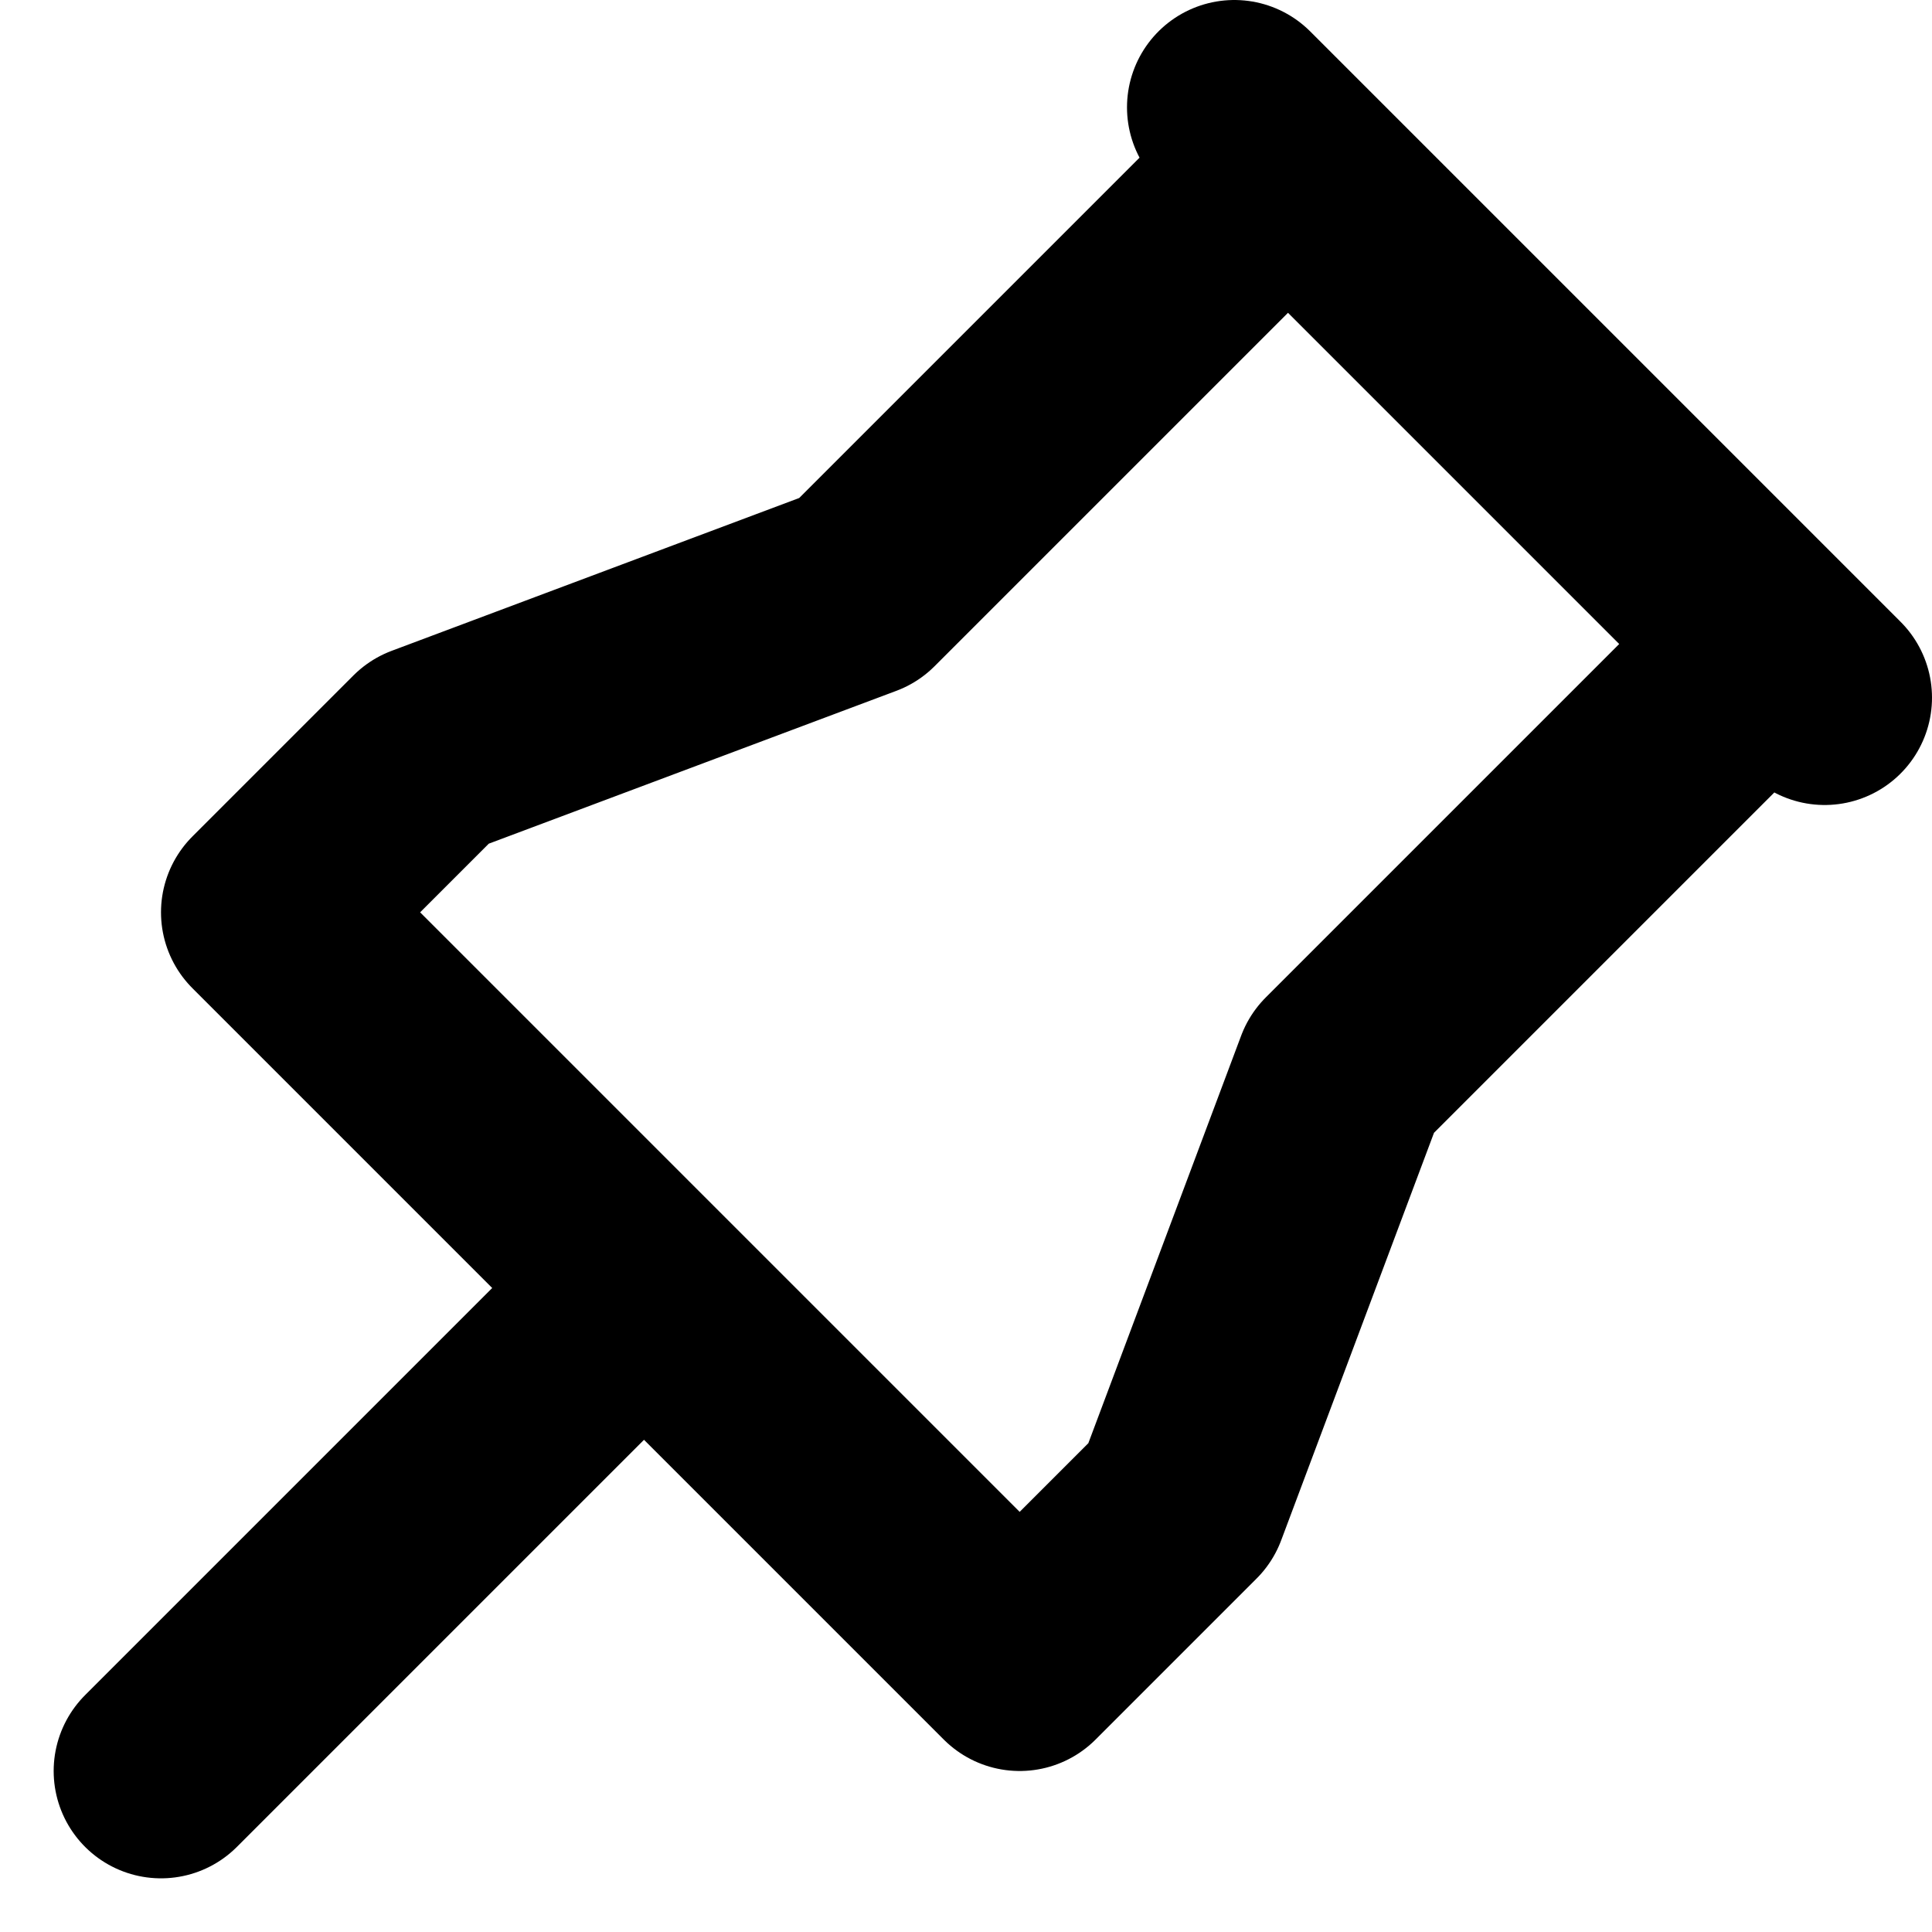
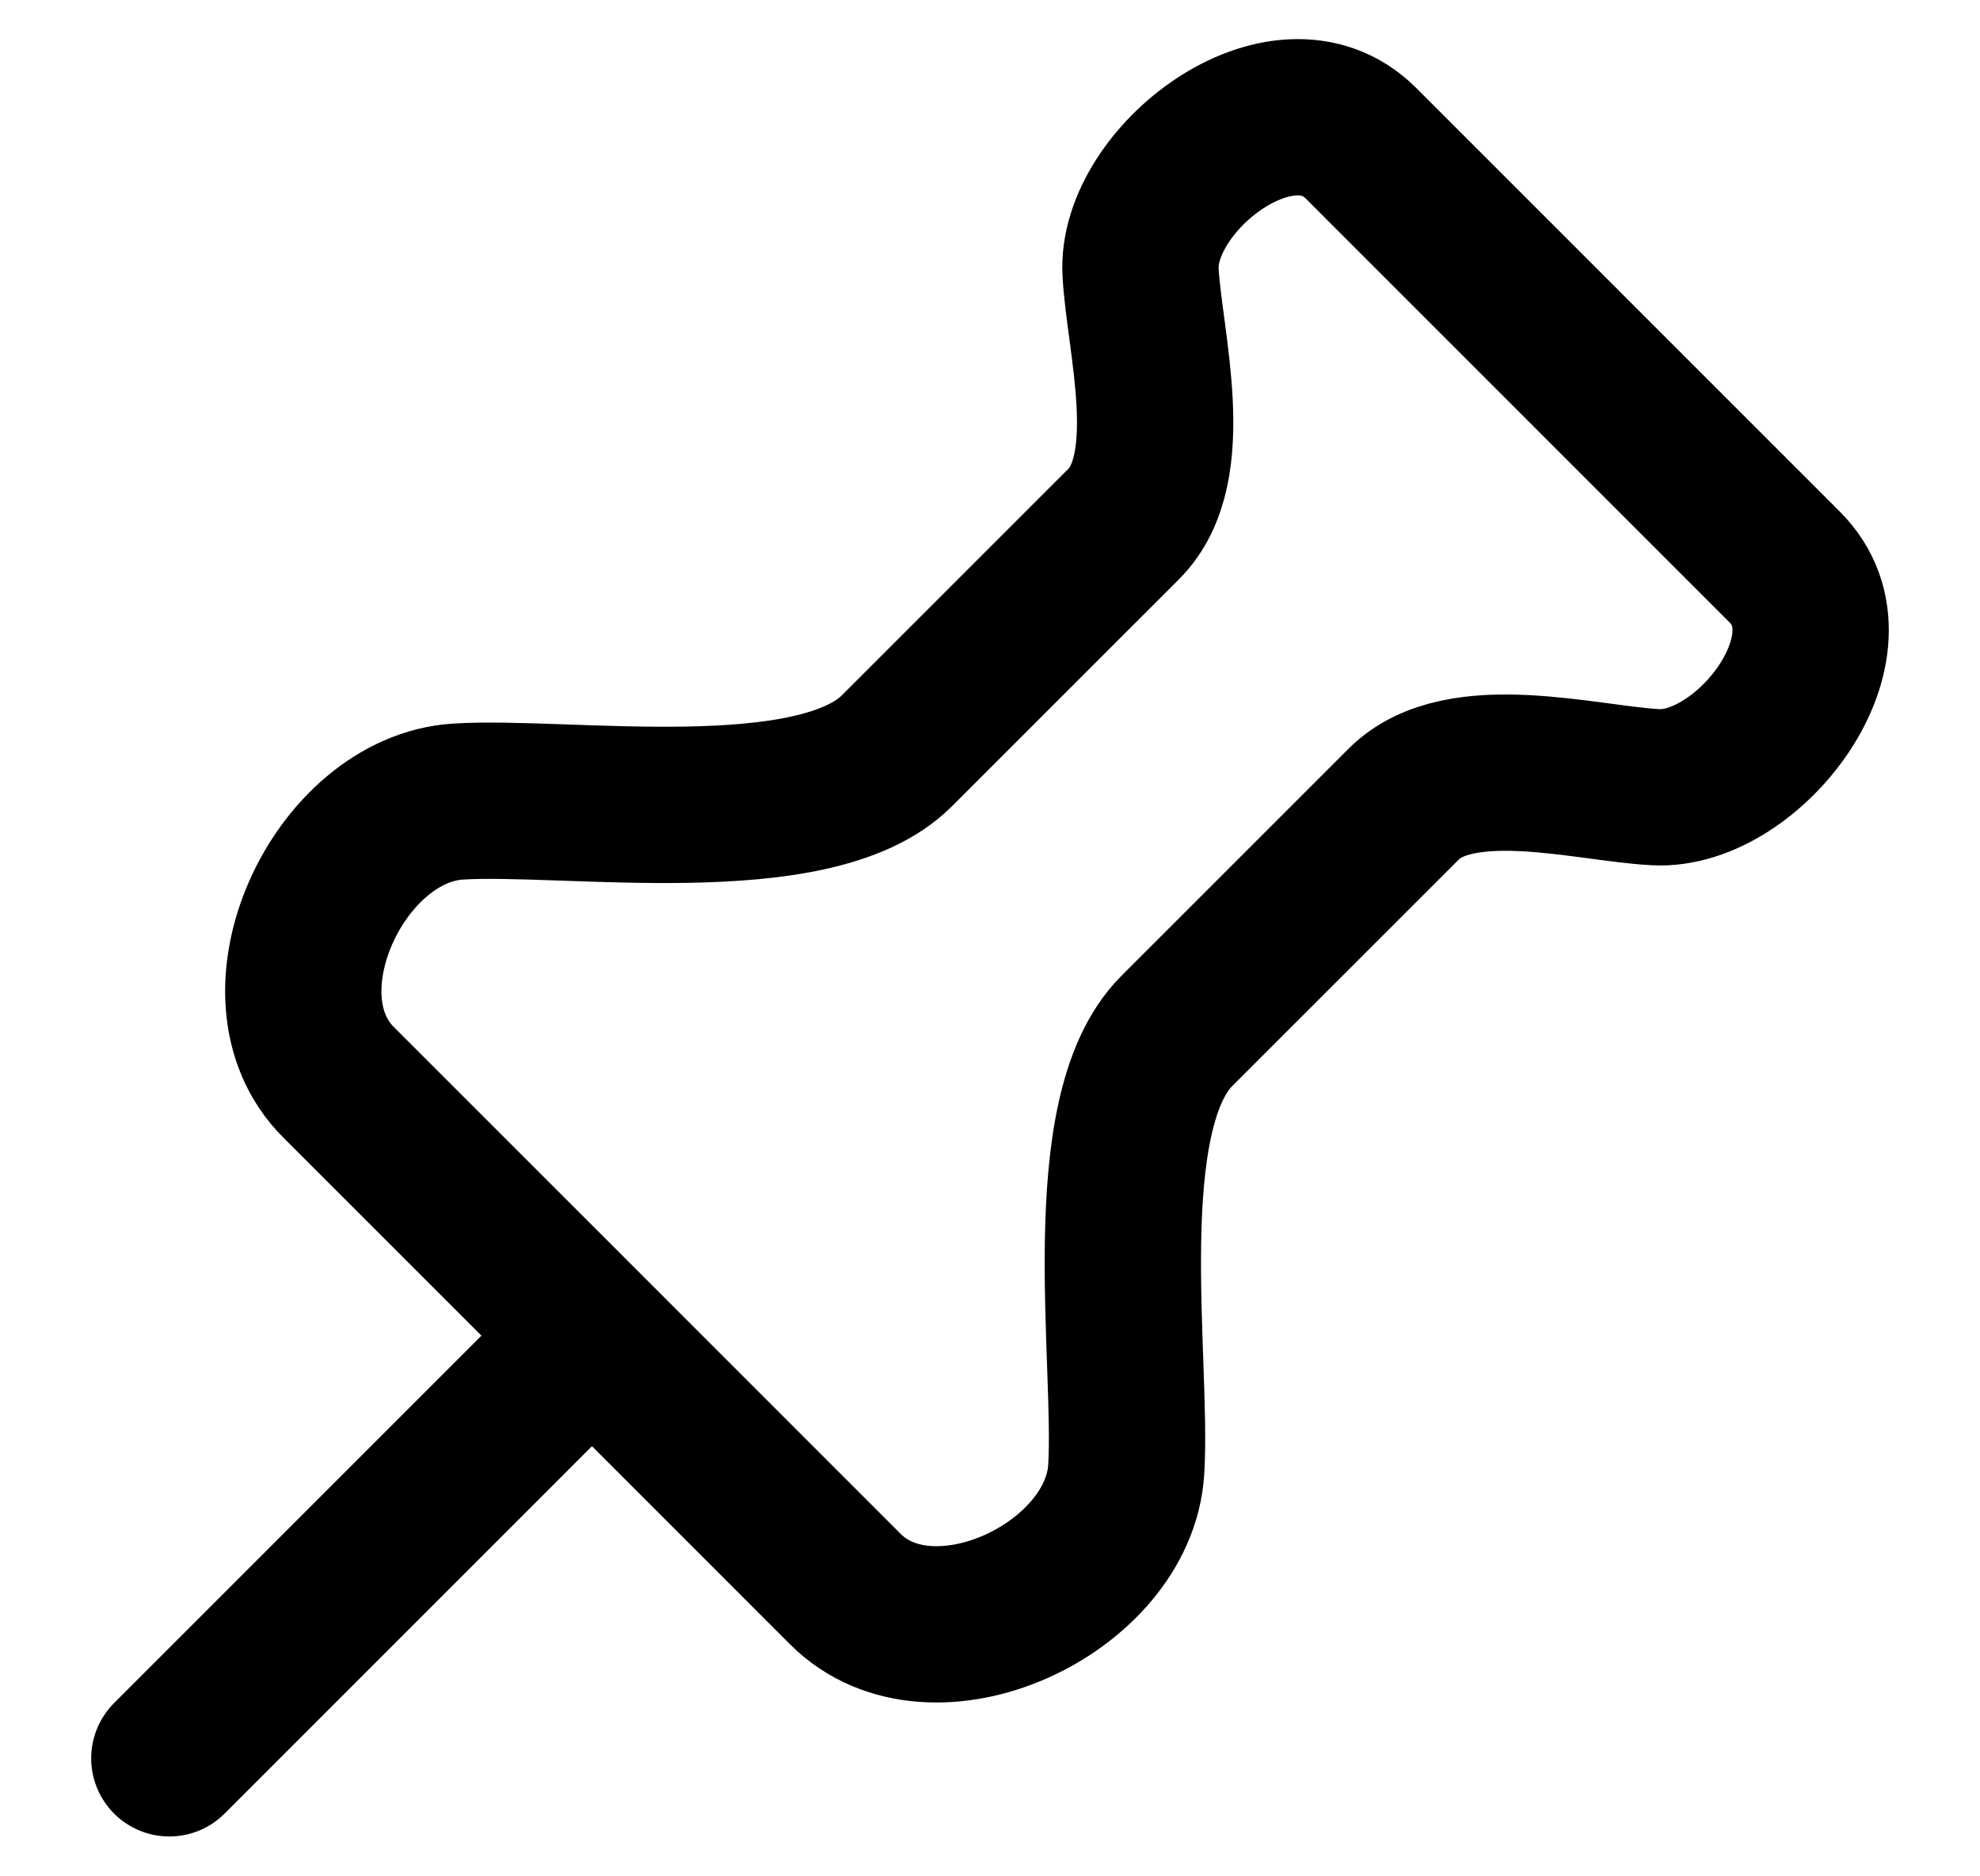
- <svg xmlns="http://www.w3.org/2000/svg" width="18" height="18" viewBox="0 0 18 18" fill="none">
-   <path d="M12 1.5L8 5.5L4 7L2.5 8.5L9.5 15.5L11 14L12.5 10L16.5 6M6 12L1.5 16.5M11.5 1L17 6.5" stroke="black" stroke-width="2" stroke-linecap="round" stroke-linejoin="round" />
+ <svg xmlns="http://www.w3.org/2000/svg" width="19" height="18" viewBox="0 0 19 18" fill="none">
+   <path d="M1.625 16.875L5.676 12.823M5.681 12.819L3.248 10.386C2.413 9.552 3.253 7.765 4.394 7.693C5.425 7.627 7.811 8.001 8.605 7.207L10.784 5.028C11.323 4.488 10.98 3.278 10.945 2.612C10.895 1.723 12.309 0.625 13.059 1.374L17.125 5.441C17.877 6.192 16.775 7.602 15.888 7.555C15.222 7.52 14.011 7.177 13.471 7.716L11.292 9.895C10.499 10.689 10.872 13.074 10.807 14.105C10.736 15.247 8.948 16.087 8.112 15.251L5.681 12.819Z" stroke="black" stroke-width="1.5" stroke-linecap="round" stroke-linejoin="round" />
</svg>
